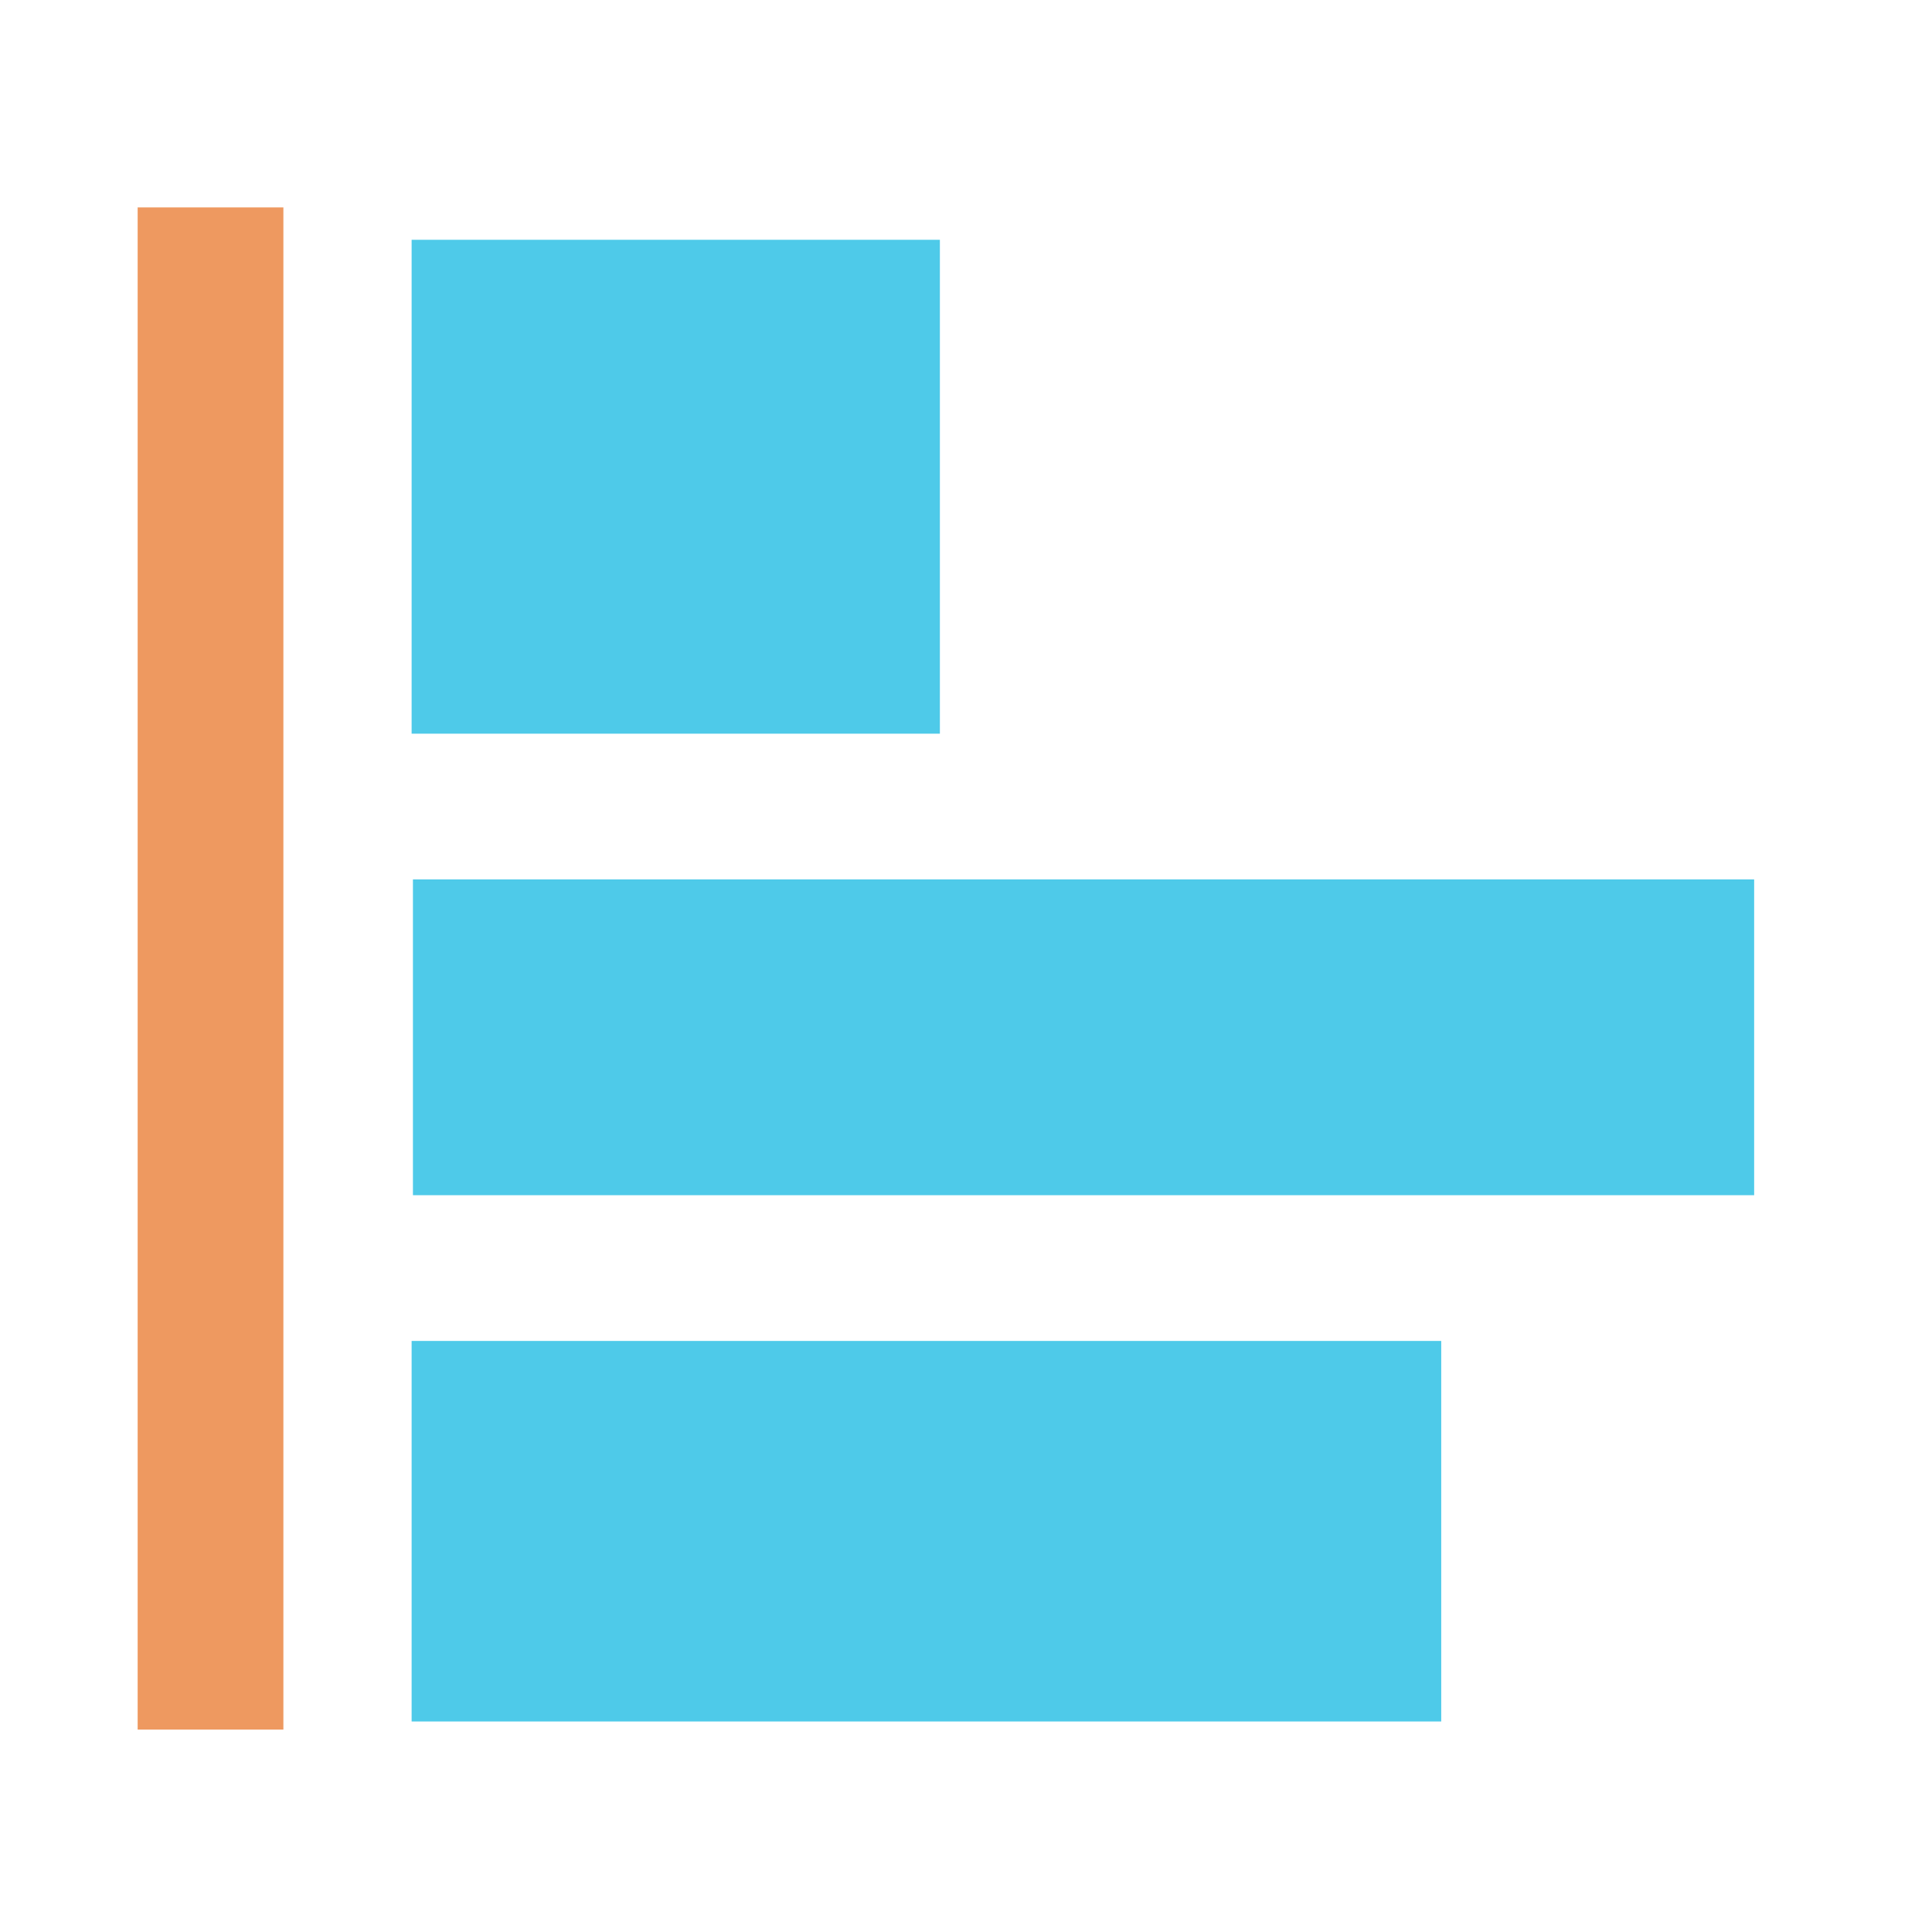
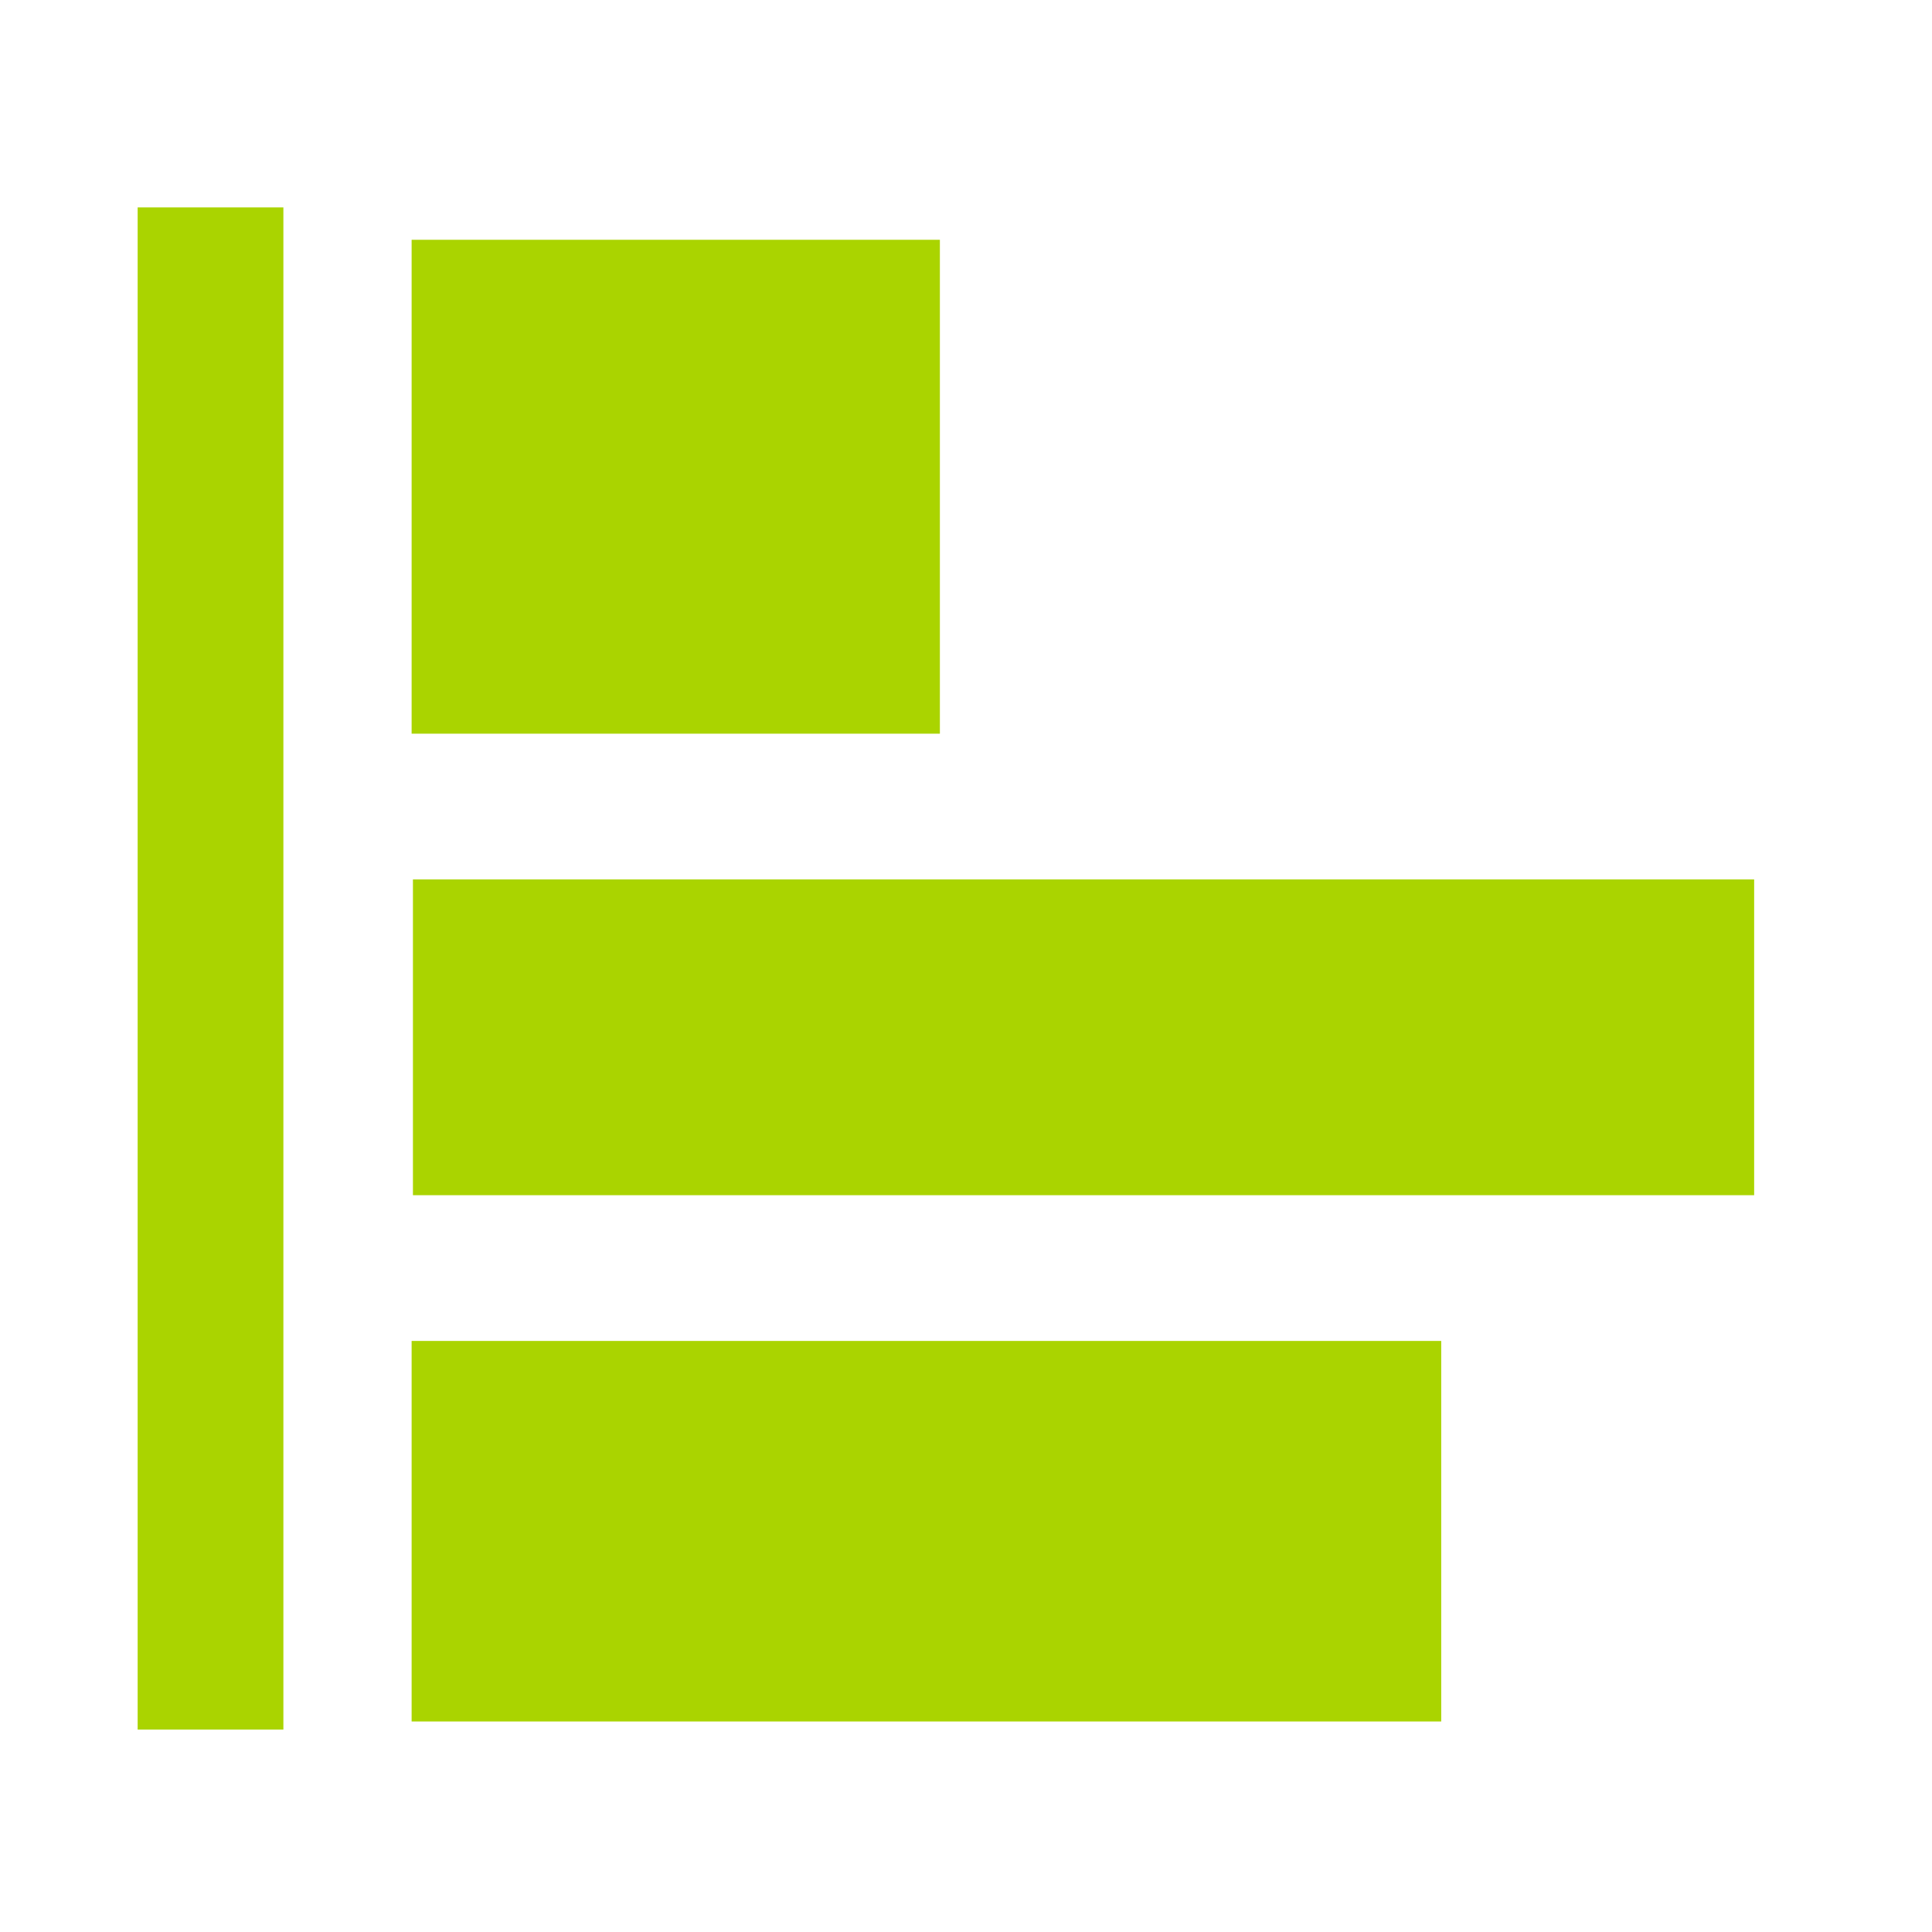
<svg xmlns="http://www.w3.org/2000/svg" width="256" height="256" id="svg4374" version="1.1">
  <defs id="defs4376" />
  <g id="layer1" transform="translate(0,-796.3622)">
-     <rect style="fill:#4ecae9;fill-opacity:1;stroke:none" id="rect4080" width="177.718" height="41.842" x="54.716" y="912.89" />
-     <rect style="fill:#4ecae9;fill-opacity:1;stroke:none" id="rect4082" width="69.997" height="65.444" x="54.542" y="828.135" />
-     <rect style="fill:#4ecae9;fill-opacity:1;stroke:none" id="rect4080-8" width="136.427" height="50.424" x="54.542" y="974.043" />
-     <rect style="fill:#ee9960;fill-opacity:1;stroke:none" id="rect4102" width="19.311" height="201.698" x="18.239" y="27.481" transform="translate(0,796.3622)" />
+     <rect style="fill:#aad400;fill-opacity:1;stroke:none" id="rect4080" width="177.718" height="41.842" x="54.716" y="912.89" />
+     <rect style="fill:#aad400;fill-opacity:1;stroke:none" id="rect4082" width="69.997" height="65.444" x="54.542" y="828.135" />
+     <rect style="fill:#aad400;fill-opacity:1;stroke:none" id="rect4080-8" width="136.427" height="50.424" x="54.542" y="974.043" />
+     <rect style="fill:#aad400;fill-opacity:1;stroke:none" id="rect4102" width="19.311" height="201.698" x="18.239" y="27.481" transform="translate(0,796.3622)" />
  </g>
</svg>
